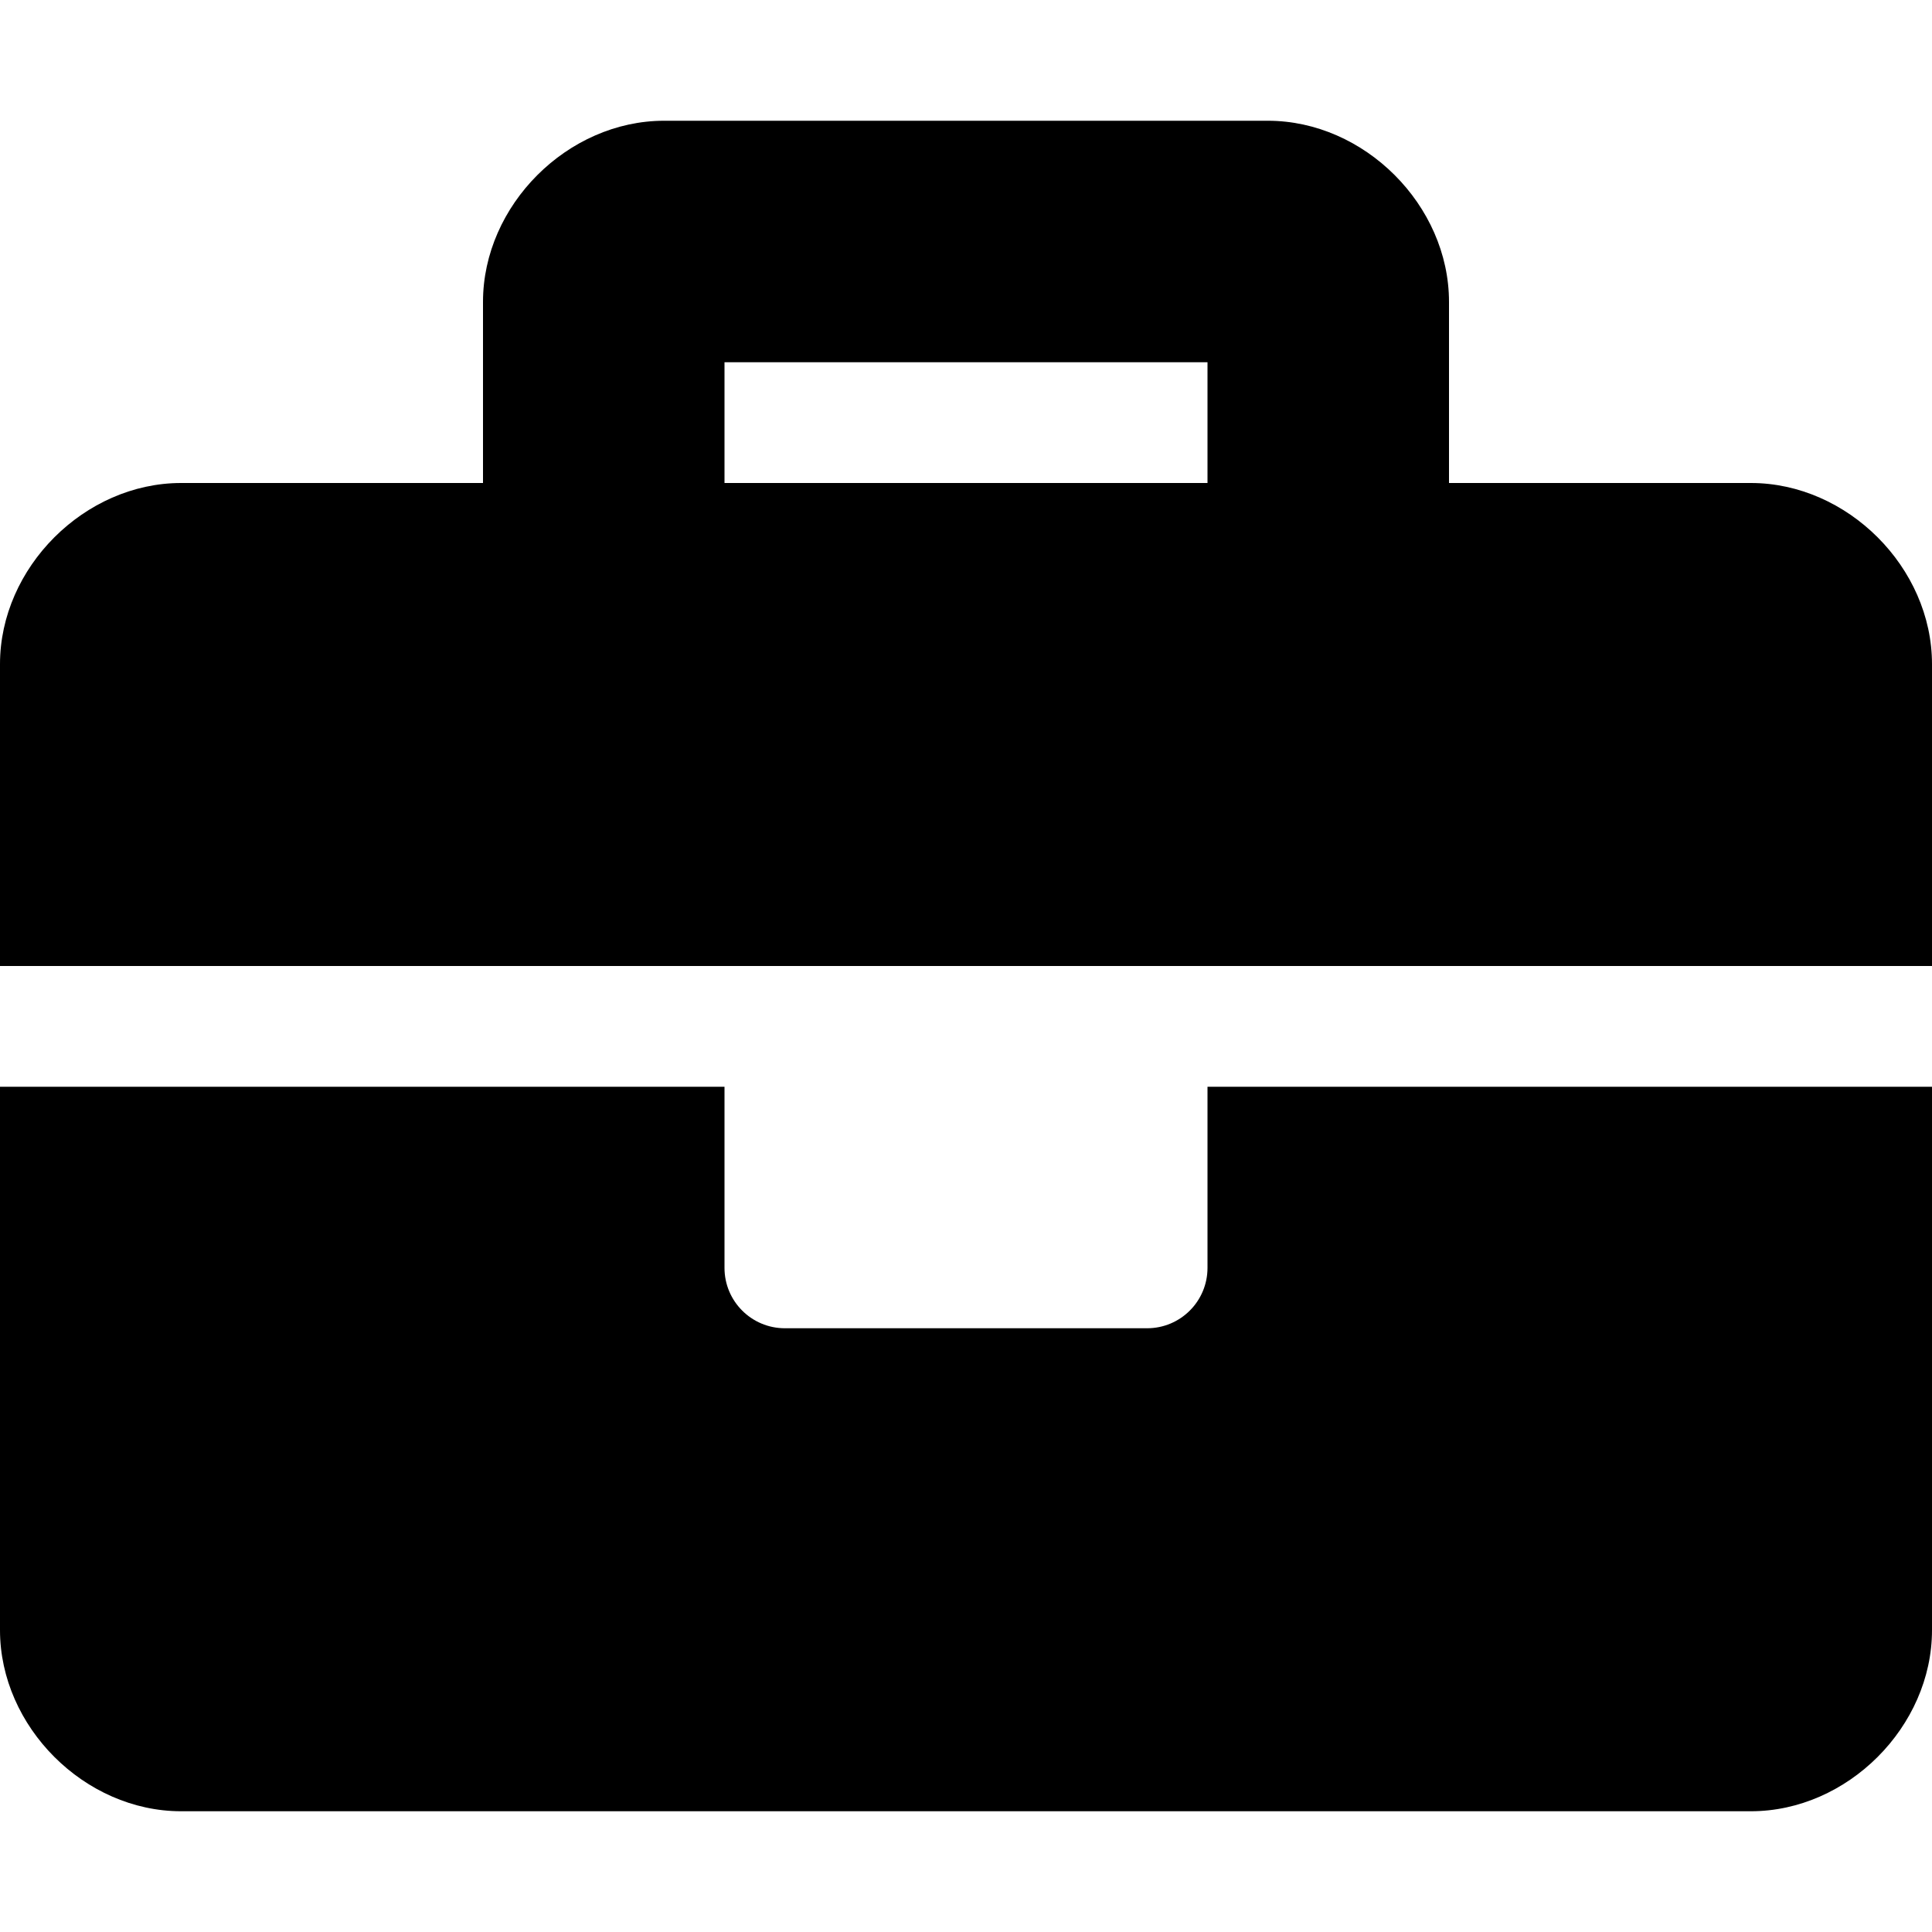
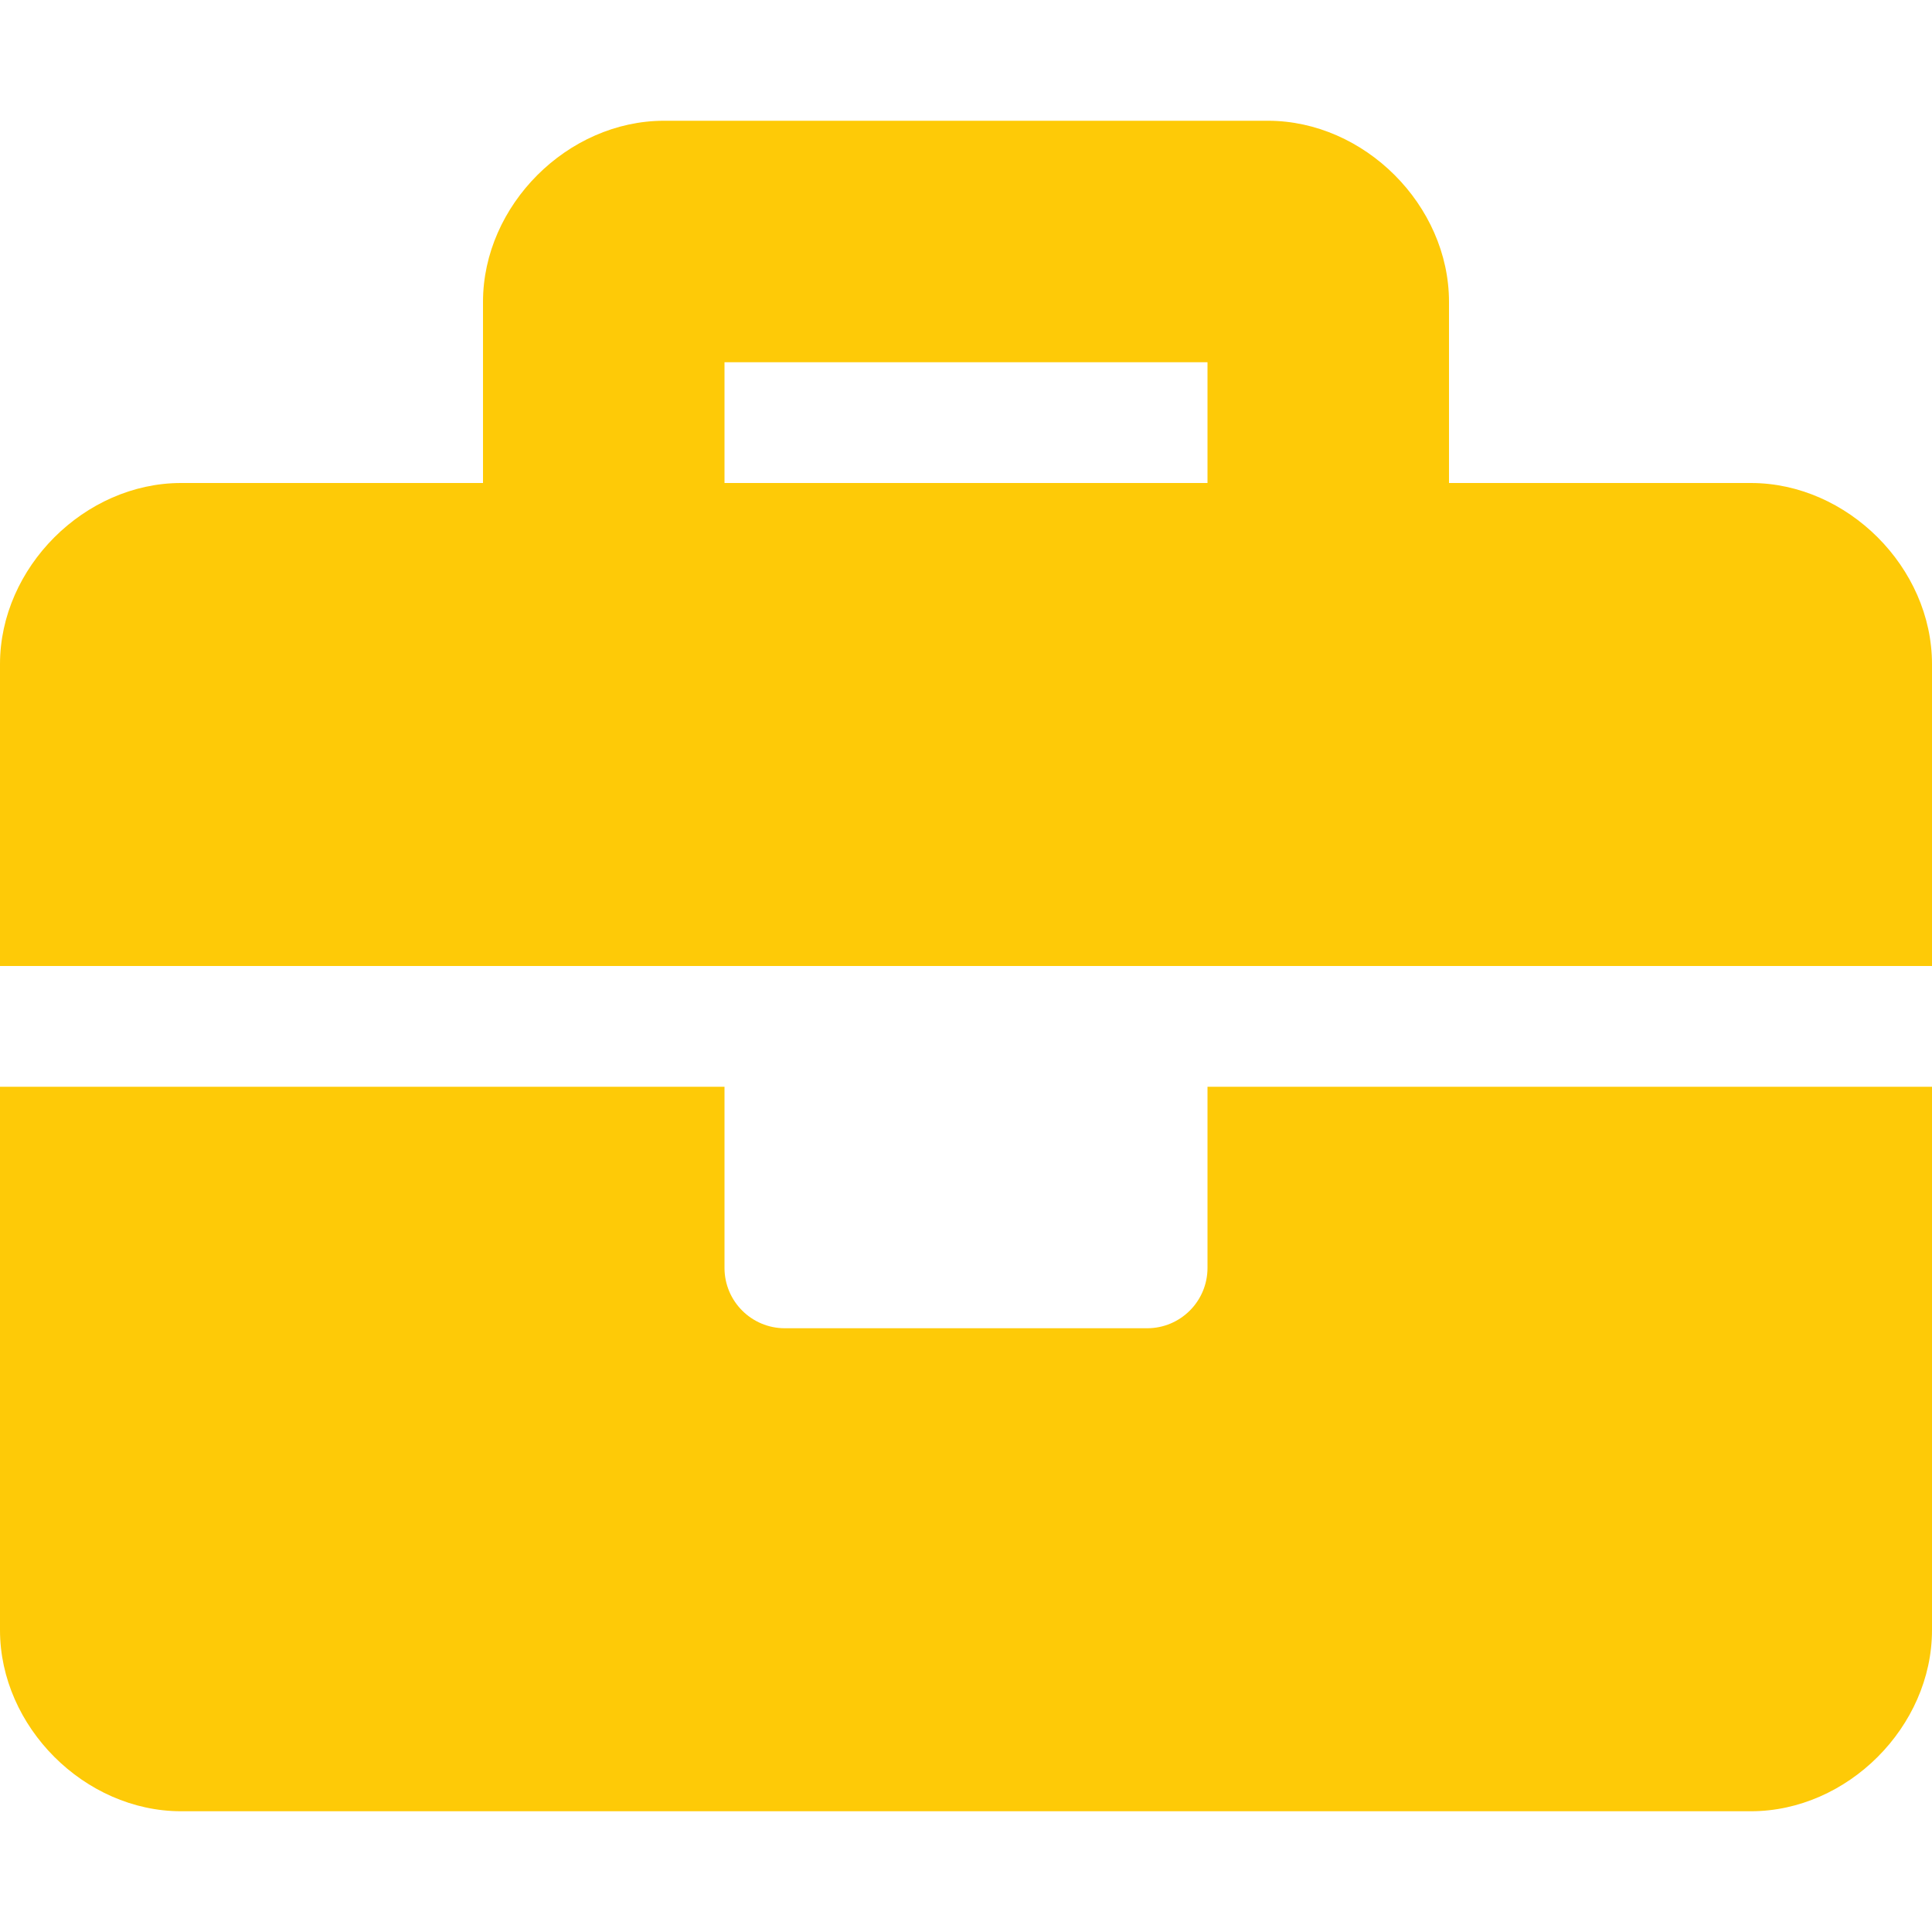
<svg xmlns="http://www.w3.org/2000/svg" aria-hidden="true" focusable="false" data-prefix="fas" data-icon="briefcase" class="svg-inline--fa fa-briefcase fa-w-16" role="img" viewBox="0 0 512 512">
-   <path fill="currentColor" d="M320 336c0 8.84-7.16 16-16 16h-96c-8.84 0-16-7.16-16-16v-48H0v144c0 25.6 22.4 48 48 48h416c25.6 0 48-22.4 48-48V288H320v48zm144-208h-80V80c0-25.6-22.4-48-48-48H176c-25.6 0-48 22.4-48 48v48H48c-25.6 0-48 22.4-48 48v80h512v-80c0-25.6-22.4-48-48-48zm-144 0H192V96h128v32z" />
+   <path fill="#feca07" d="M320 336c0 8.84-7.16 16-16 16h-96c-8.84 0-16-7.16-16-16v-48H0v144c0 25.6 22.4 48 48 48h416c25.6 0 48-22.4 48-48V288H320v48zm144-208h-80V80c0-25.6-22.4-48-48-48H176c-25.6 0-48 22.4-48 48v48H48c-25.6 0-48 22.4-48 48v80h512v-80c0-25.6-22.4-48-48-48zm-144 0H192V96h128v32z" />
</svg>
